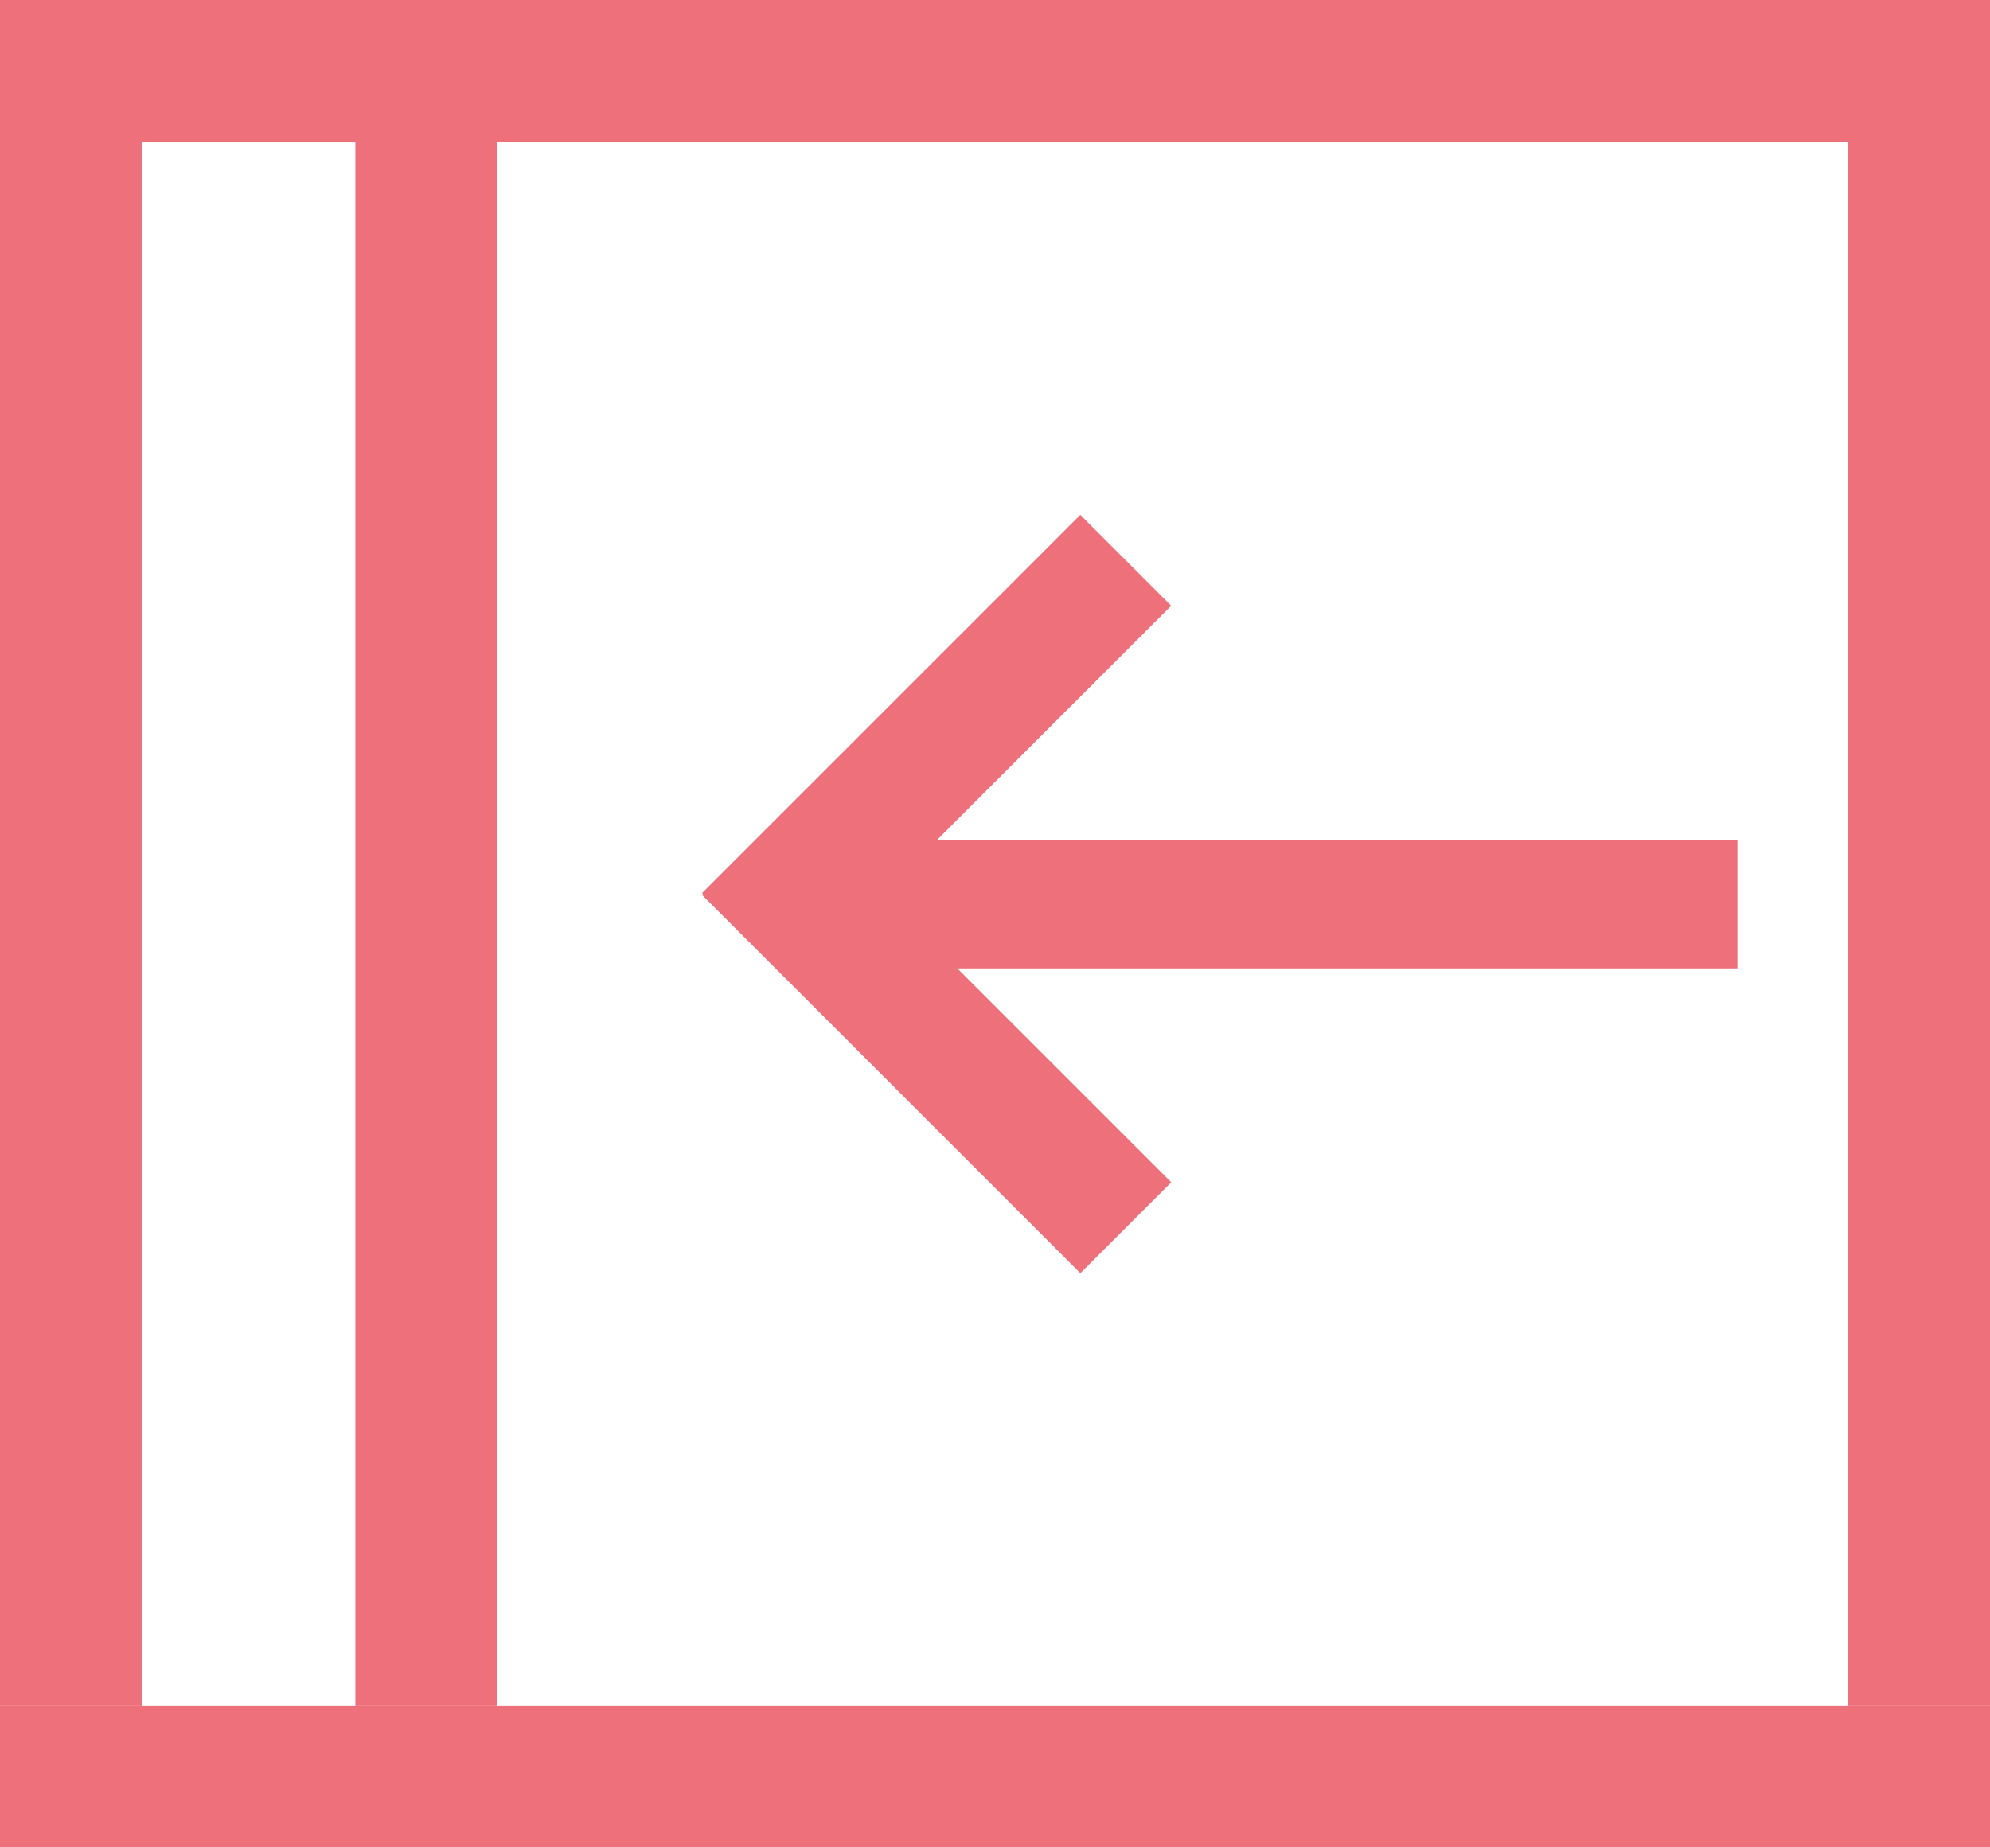
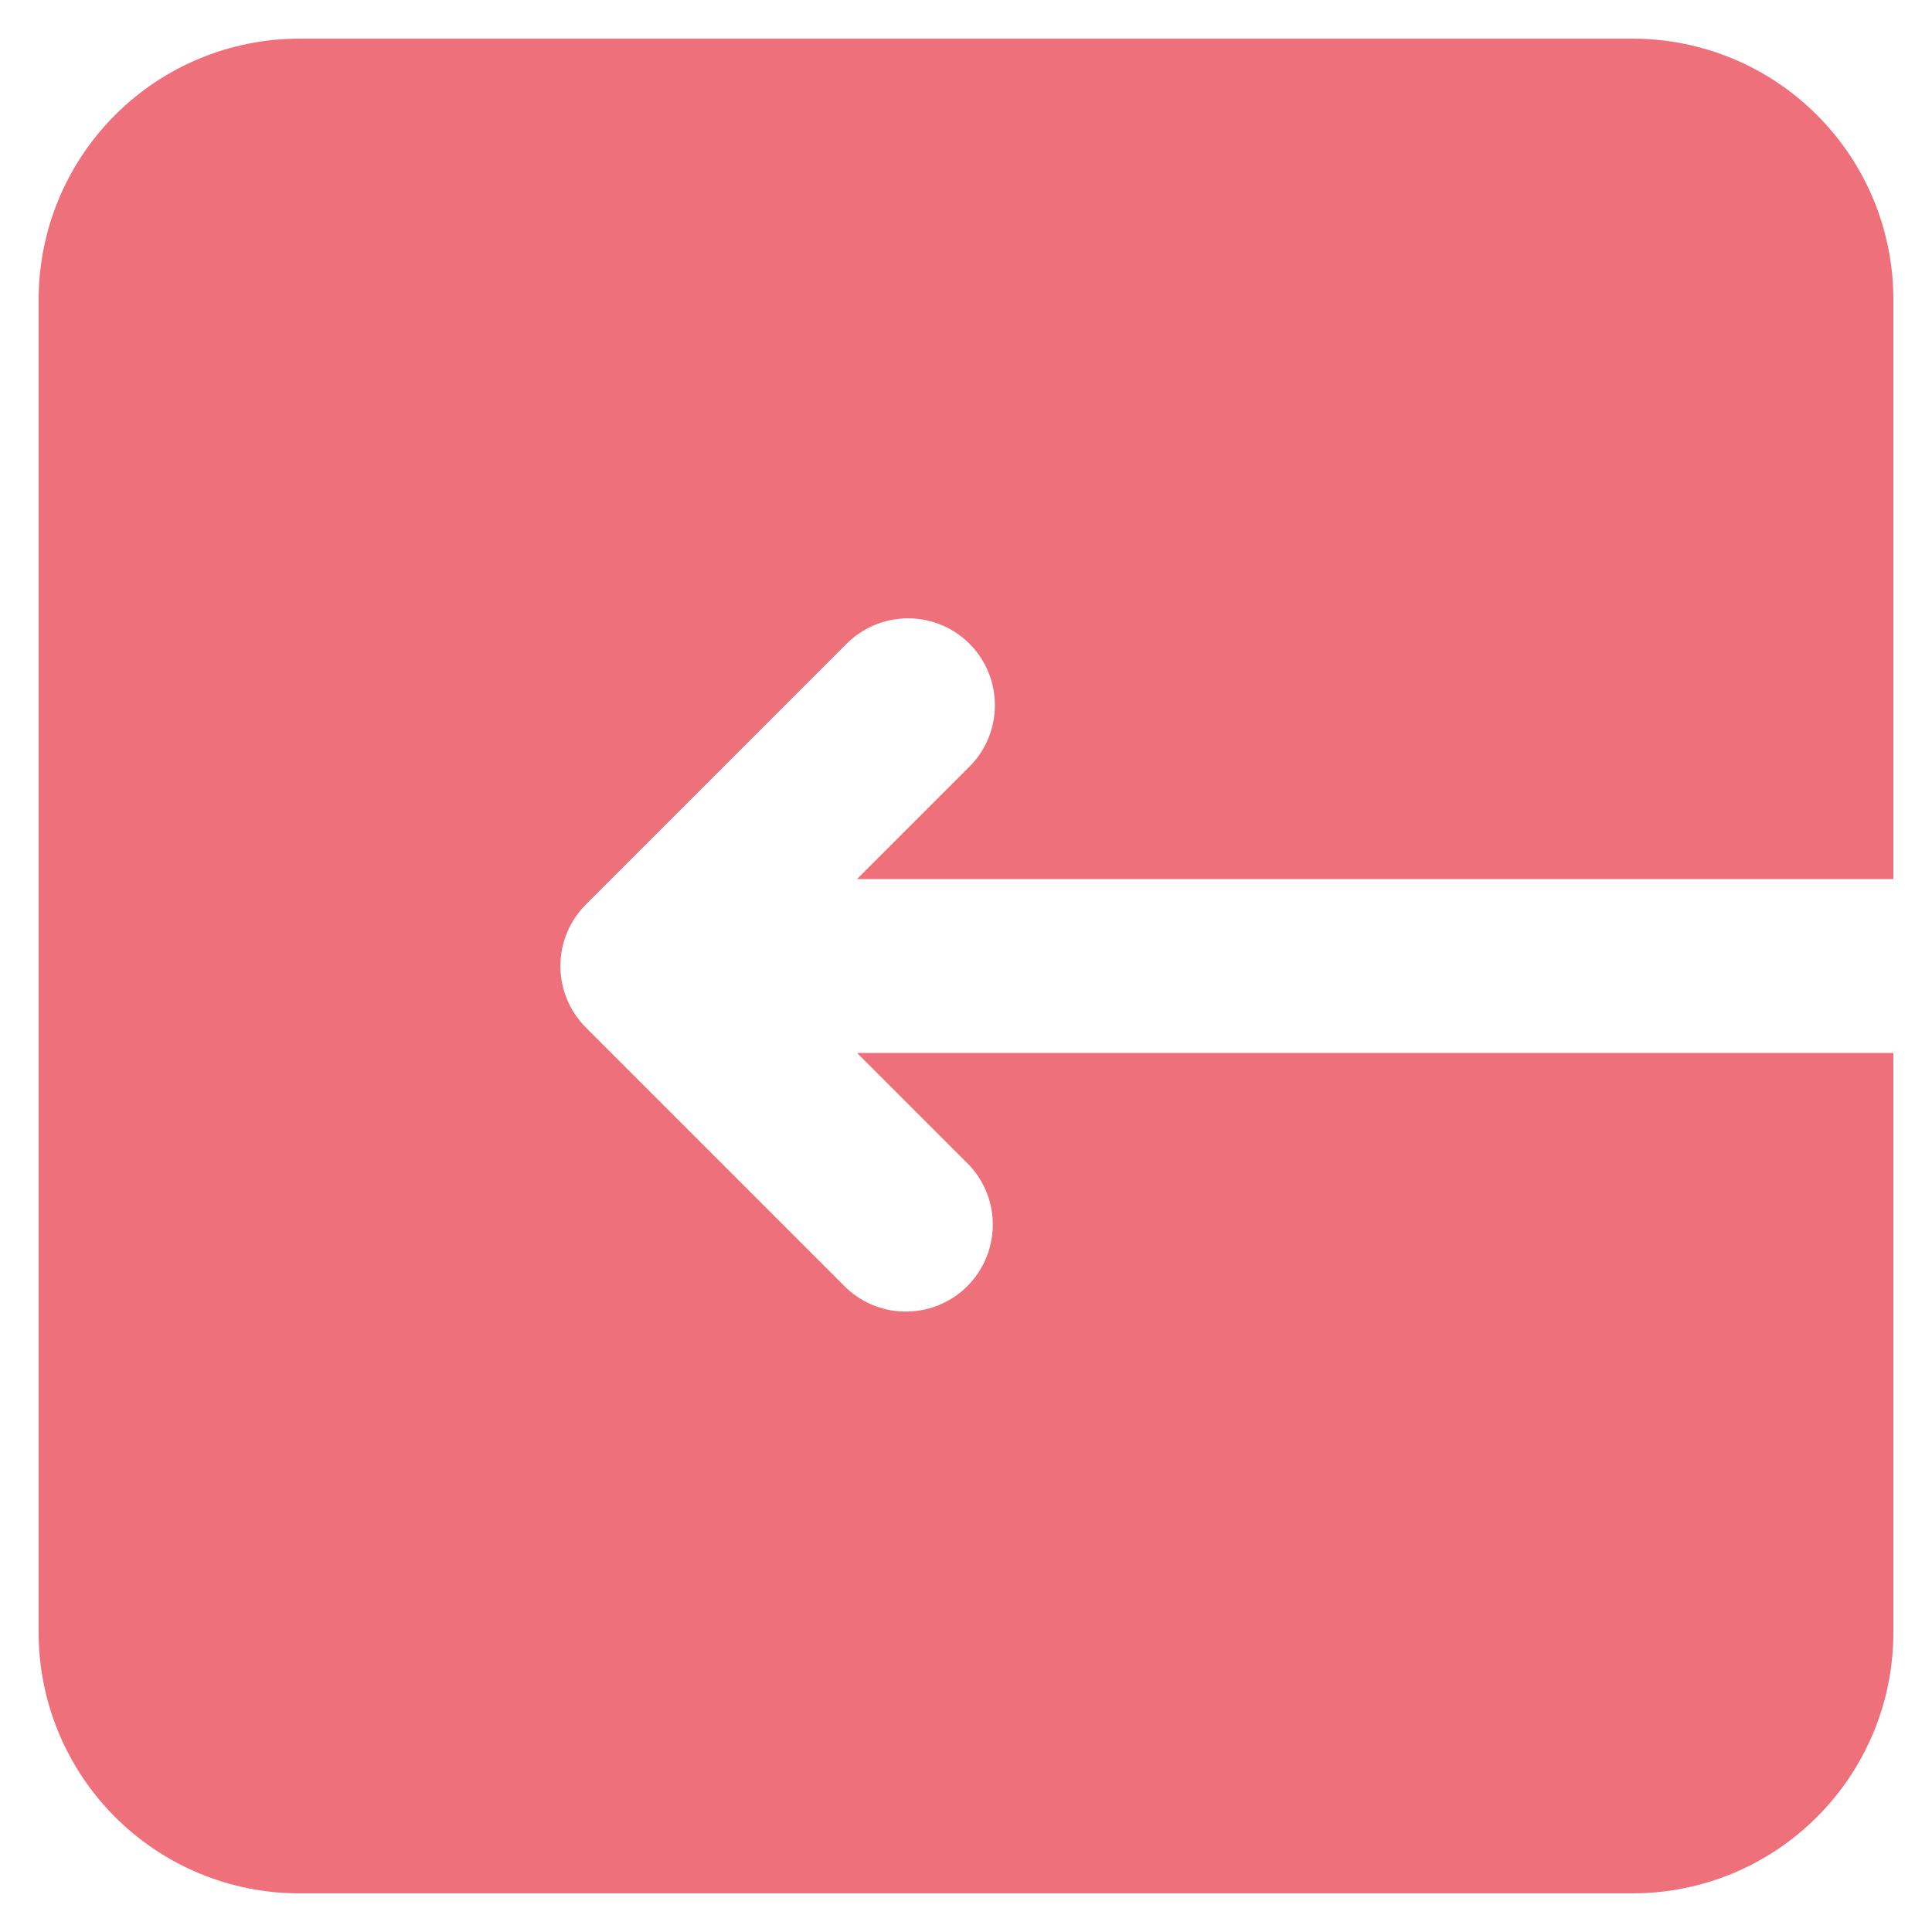
- <svg xmlns="http://www.w3.org/2000/svg" width="28" height="26" viewBox="0 0 28 26">
-   <defs>
-     <style>.a{fill:#ed707a;}</style>
-   </defs>
-   <g transform="translate(0 0)">
-     <g transform="translate(0 0)">
-       <rect class="a" width="28" height="2" />
-       <rect class="a" width="28" height="2" transform="translate(0 24)" />
-       <rect class="a" width="2" height="23" transform="translate(26 1)" />
-       <rect class="a" width="2" height="23" transform="translate(5 1)" />
-       <rect class="a" width="2" height="23" transform="translate(0 1)" />
-     </g>
-     <g transform="translate(9.878 7.245)">
-       <rect class="a" width="1.809" height="12.308" transform="translate(2.26 6.383) rotate(-90)" />
-       <rect class="a" width="1.809" height="7.527" transform="translate(1.279 6.602) rotate(-135)" />
-       <rect class="a" width="1.809" height="7.527" transform="translate(6.602 9.393) rotate(135)" />
-     </g>
-   </g>
+ <svg xmlns="http://www.w3.org/2000/svg" width="20" height="20" viewBox="0 0 20 20" fill="none">
+   <path d="M3.1 19.6H16.9C17.616 19.6 18.303 19.316 18.809 18.809C19.316 18.303 19.6 17.616 19.6 16.9V10.9H8.872L10.036 12.064C10.195 12.235 10.282 12.46 10.277 12.693C10.273 12.927 10.179 13.149 10.014 13.314C9.849 13.479 9.627 13.573 9.394 13.577C9.16 13.582 8.935 13.495 8.764 13.336L6.064 10.636C5.896 10.467 5.801 10.239 5.801 10C5.801 9.761 5.896 9.533 6.064 9.364L8.764 6.664C8.933 6.495 9.162 6.401 9.4 6.401C9.639 6.401 9.867 6.495 10.036 6.664C10.205 6.833 10.299 7.061 10.299 7.3C10.299 7.539 10.205 7.767 10.036 7.936L8.872 9.1H19.6V3.1C19.6 2.384 19.316 1.697 18.809 1.191C18.303 0.684 17.616 0.4 16.9 0.4H3.1C2.384 0.4 1.697 0.684 1.191 1.191C0.685 1.697 0.4 2.384 0.4 3.1V16.9C0.4 17.616 0.685 18.303 1.191 18.809C1.697 19.316 2.384 19.6 3.1 19.6Z" fill="#ED707A" />
</svg>
